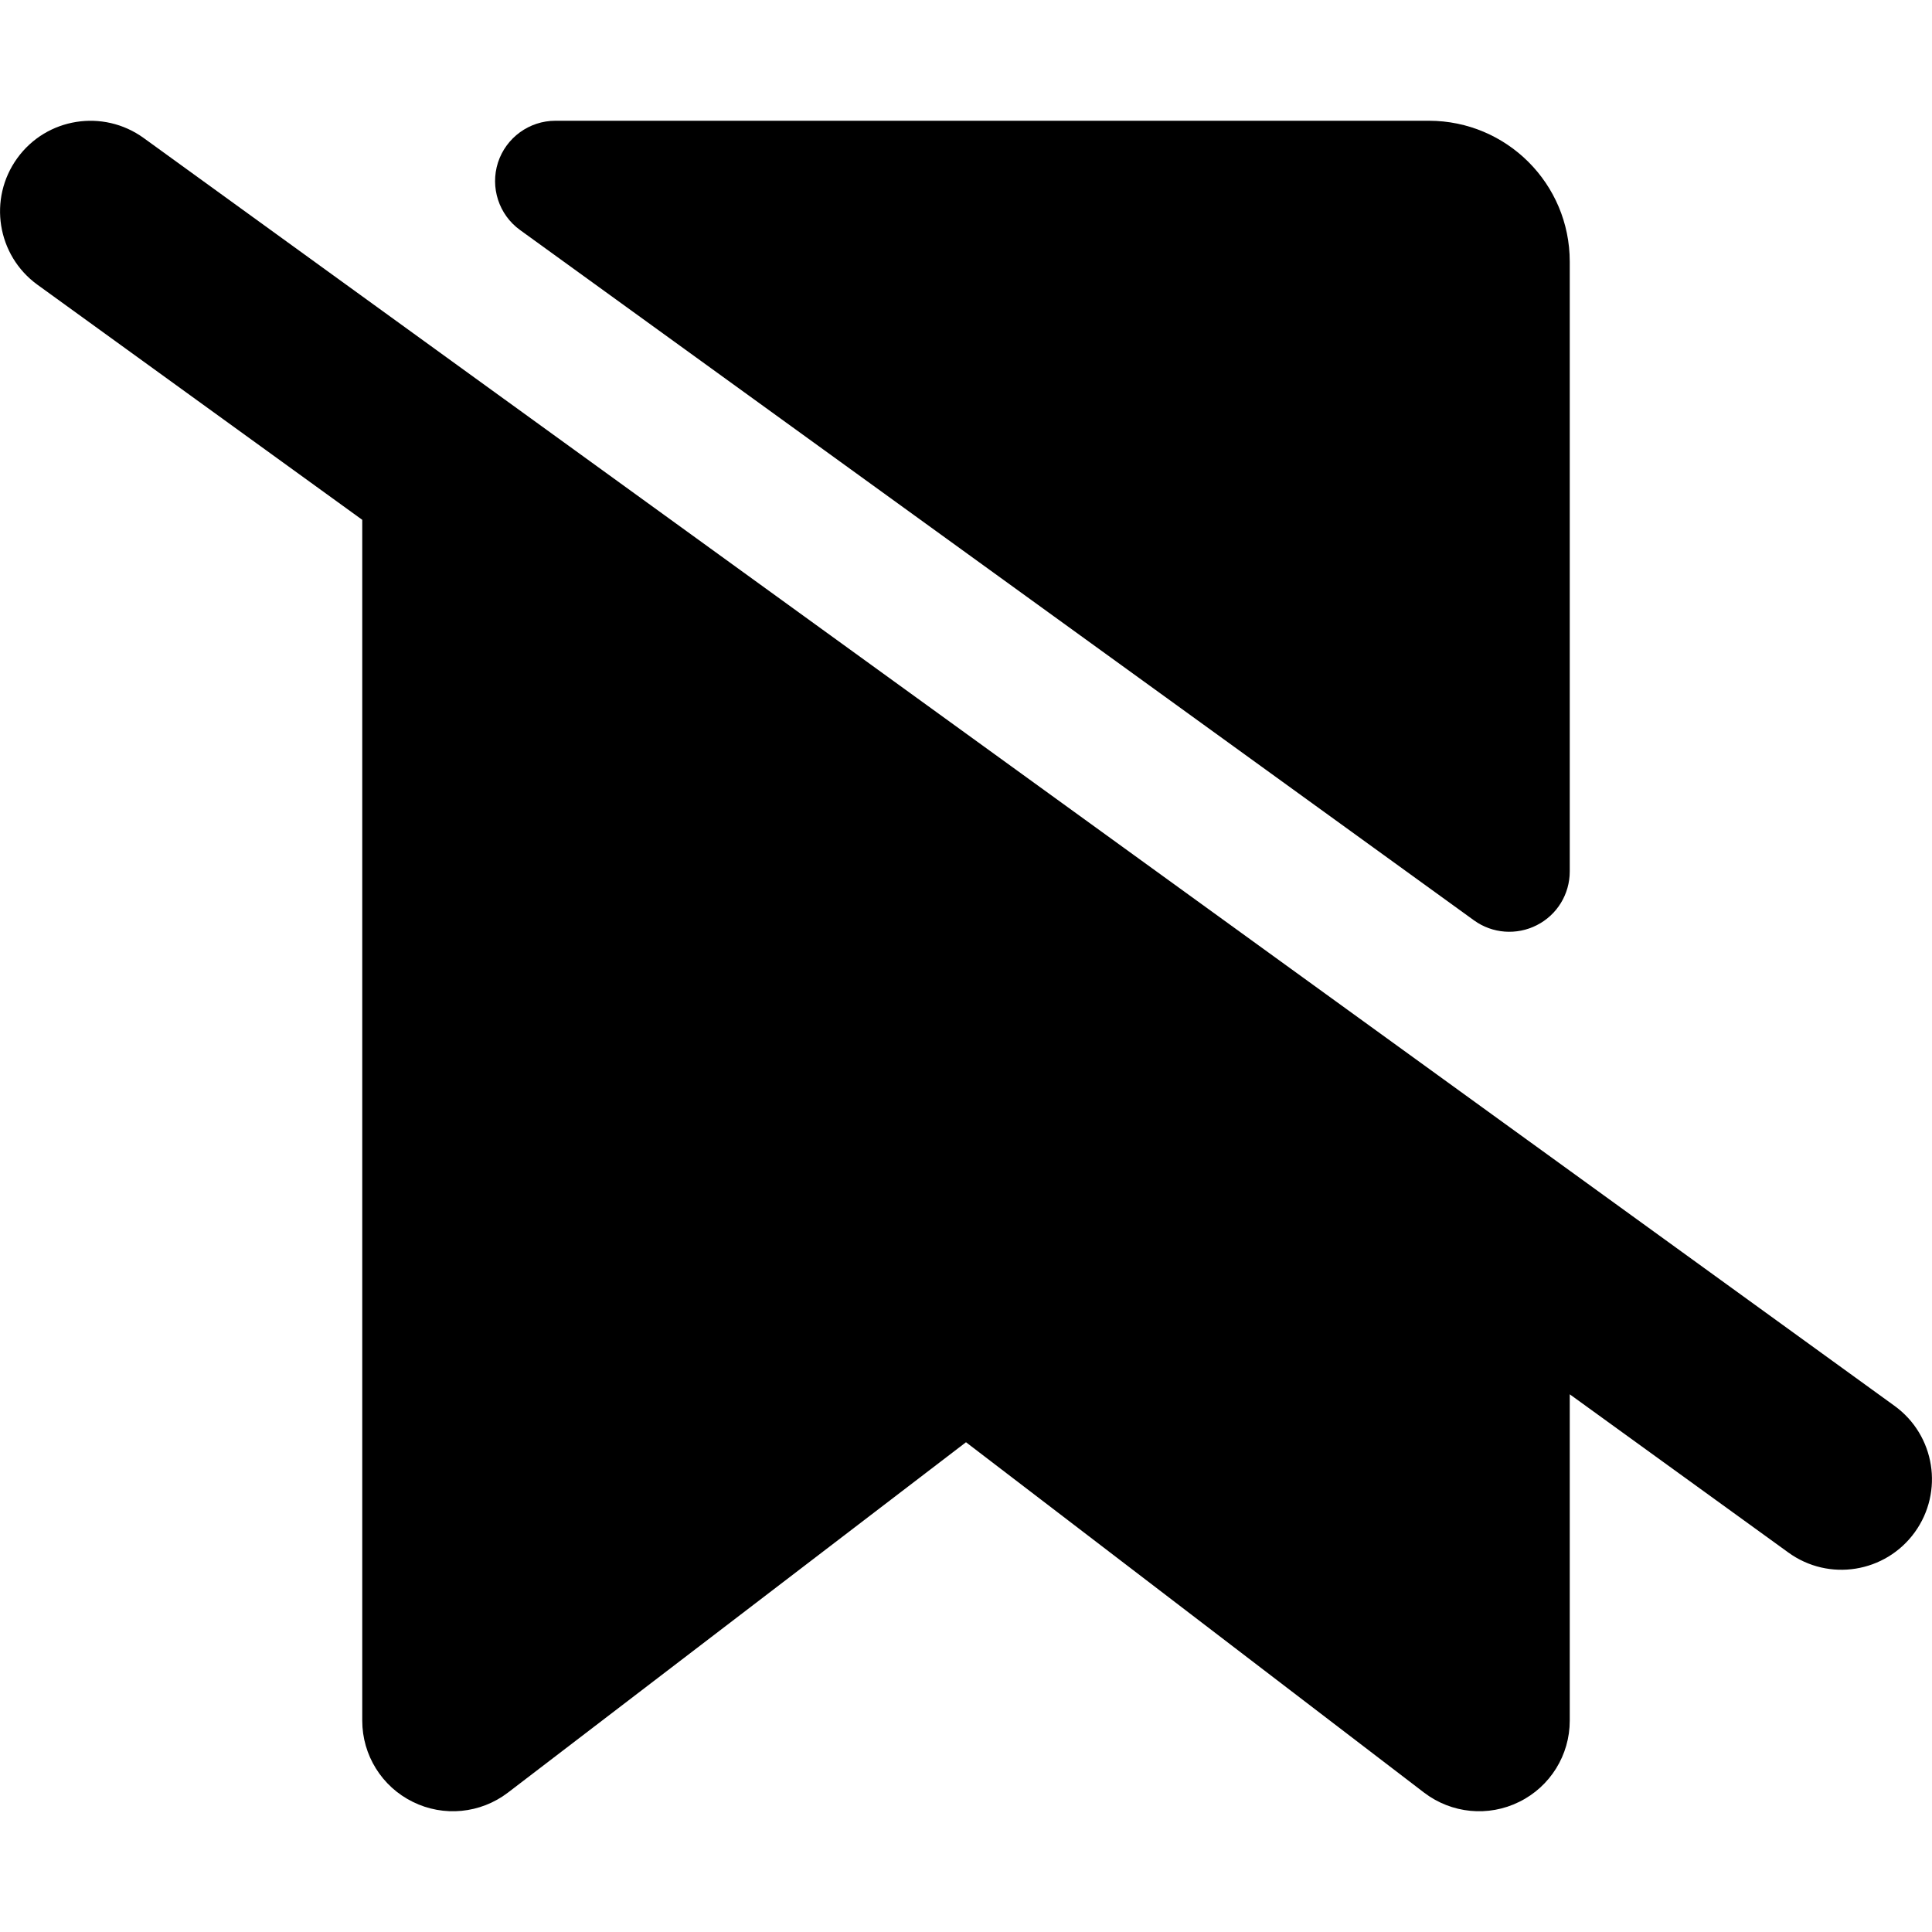
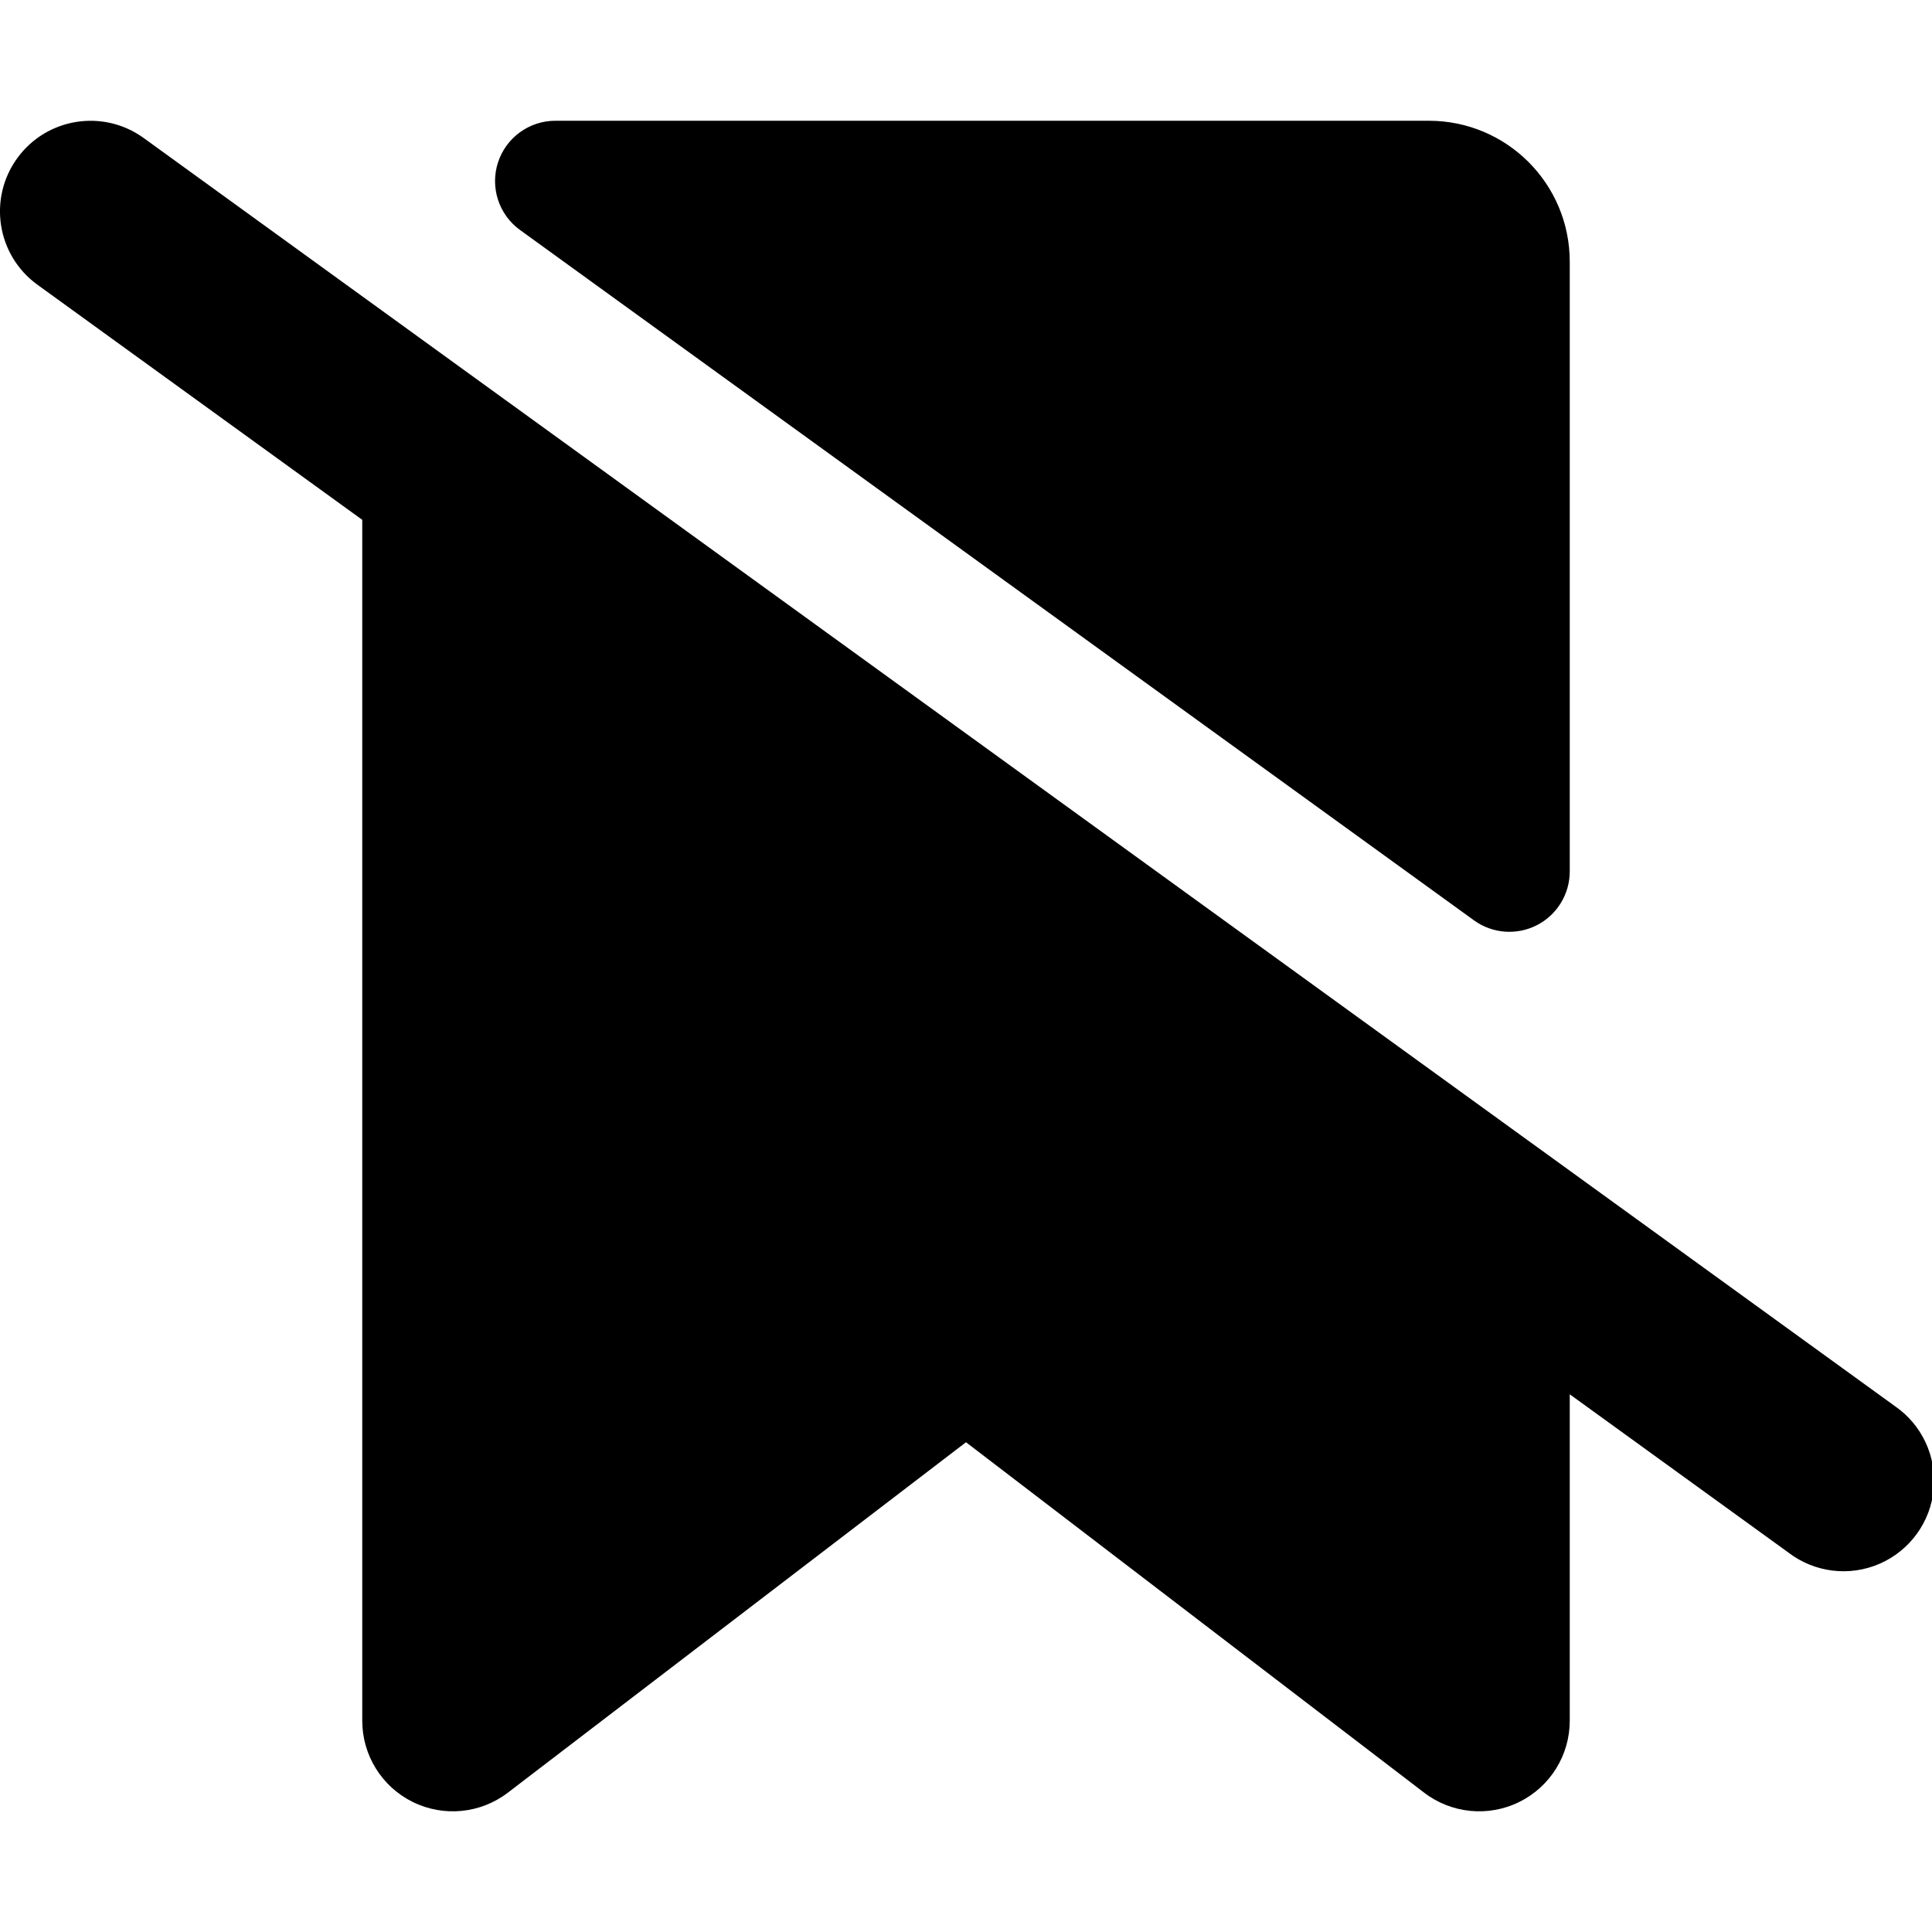
- <svg width="16" height="16" viewBox="0 0 16 16">
-   <path d="M1.19 1.143C0.854 0.9 0.385 0.975 0.143 1.31C-0.1 1.646 -0.025 2.115 0.31 2.358L3 4.305V14.25C3 14.535 3.162 14.796 3.418 14.922C3.674 15.049 3.979 15.019 4.206 14.846L8 11.944L11.794 14.846C12.021 15.019 12.326 15.049 12.582 14.922C12.838 14.796 13 14.535 13 14.25V11.547L14.81 12.857C15.146 13.101 15.614 13.025 15.857 12.69C16.1 12.354 16.025 11.886 15.69 11.643L12.696 9.475C12.692 9.471 12.687 9.468 12.682 9.465L4.196 3.32C4.192 3.316 4.187 3.313 4.182 3.31L1.19 1.143Z" />
-   <path d="M4.124 1.346C4.191 1.14 4.383 1 4.6 1H11.833C12.478 1 13 1.522 13 2.167V7.217C13 7.405 12.895 7.577 12.727 7.662C12.56 7.747 12.359 7.732 12.207 7.622L4.307 1.905C4.131 1.778 4.058 1.552 4.124 1.346Z" />
+ <svg xmlns="http://www.w3.org/2000/svg" width="16" height="16" viewBox="0 0 16 16">
+   <path d="M1.19 1.143a.75.75 0 1 0-.88 1.215L3 4.305v9.945a.75.75 0 0 0 1.206.596L8 11.944l3.794 2.902A.75.75 0 0 0 13 14.25v-2.703l1.81 1.31a.75.75 0 1 0 .88-1.214l-2.994-2.168a1.09 1.09 0 0 0-.014-.01L4.196 3.32a.712.712 0 0 0-.014-.01L1.19 1.143Zm2.934.203A.5.5 0 0 1 4.6 1h7.233C12.478 1 13 1.522 13 2.167v5.05a.5.5 0 0 1-.793.405l-7.9-5.717a.5.5 0 0 1-.183-.559Z" />
</svg>
